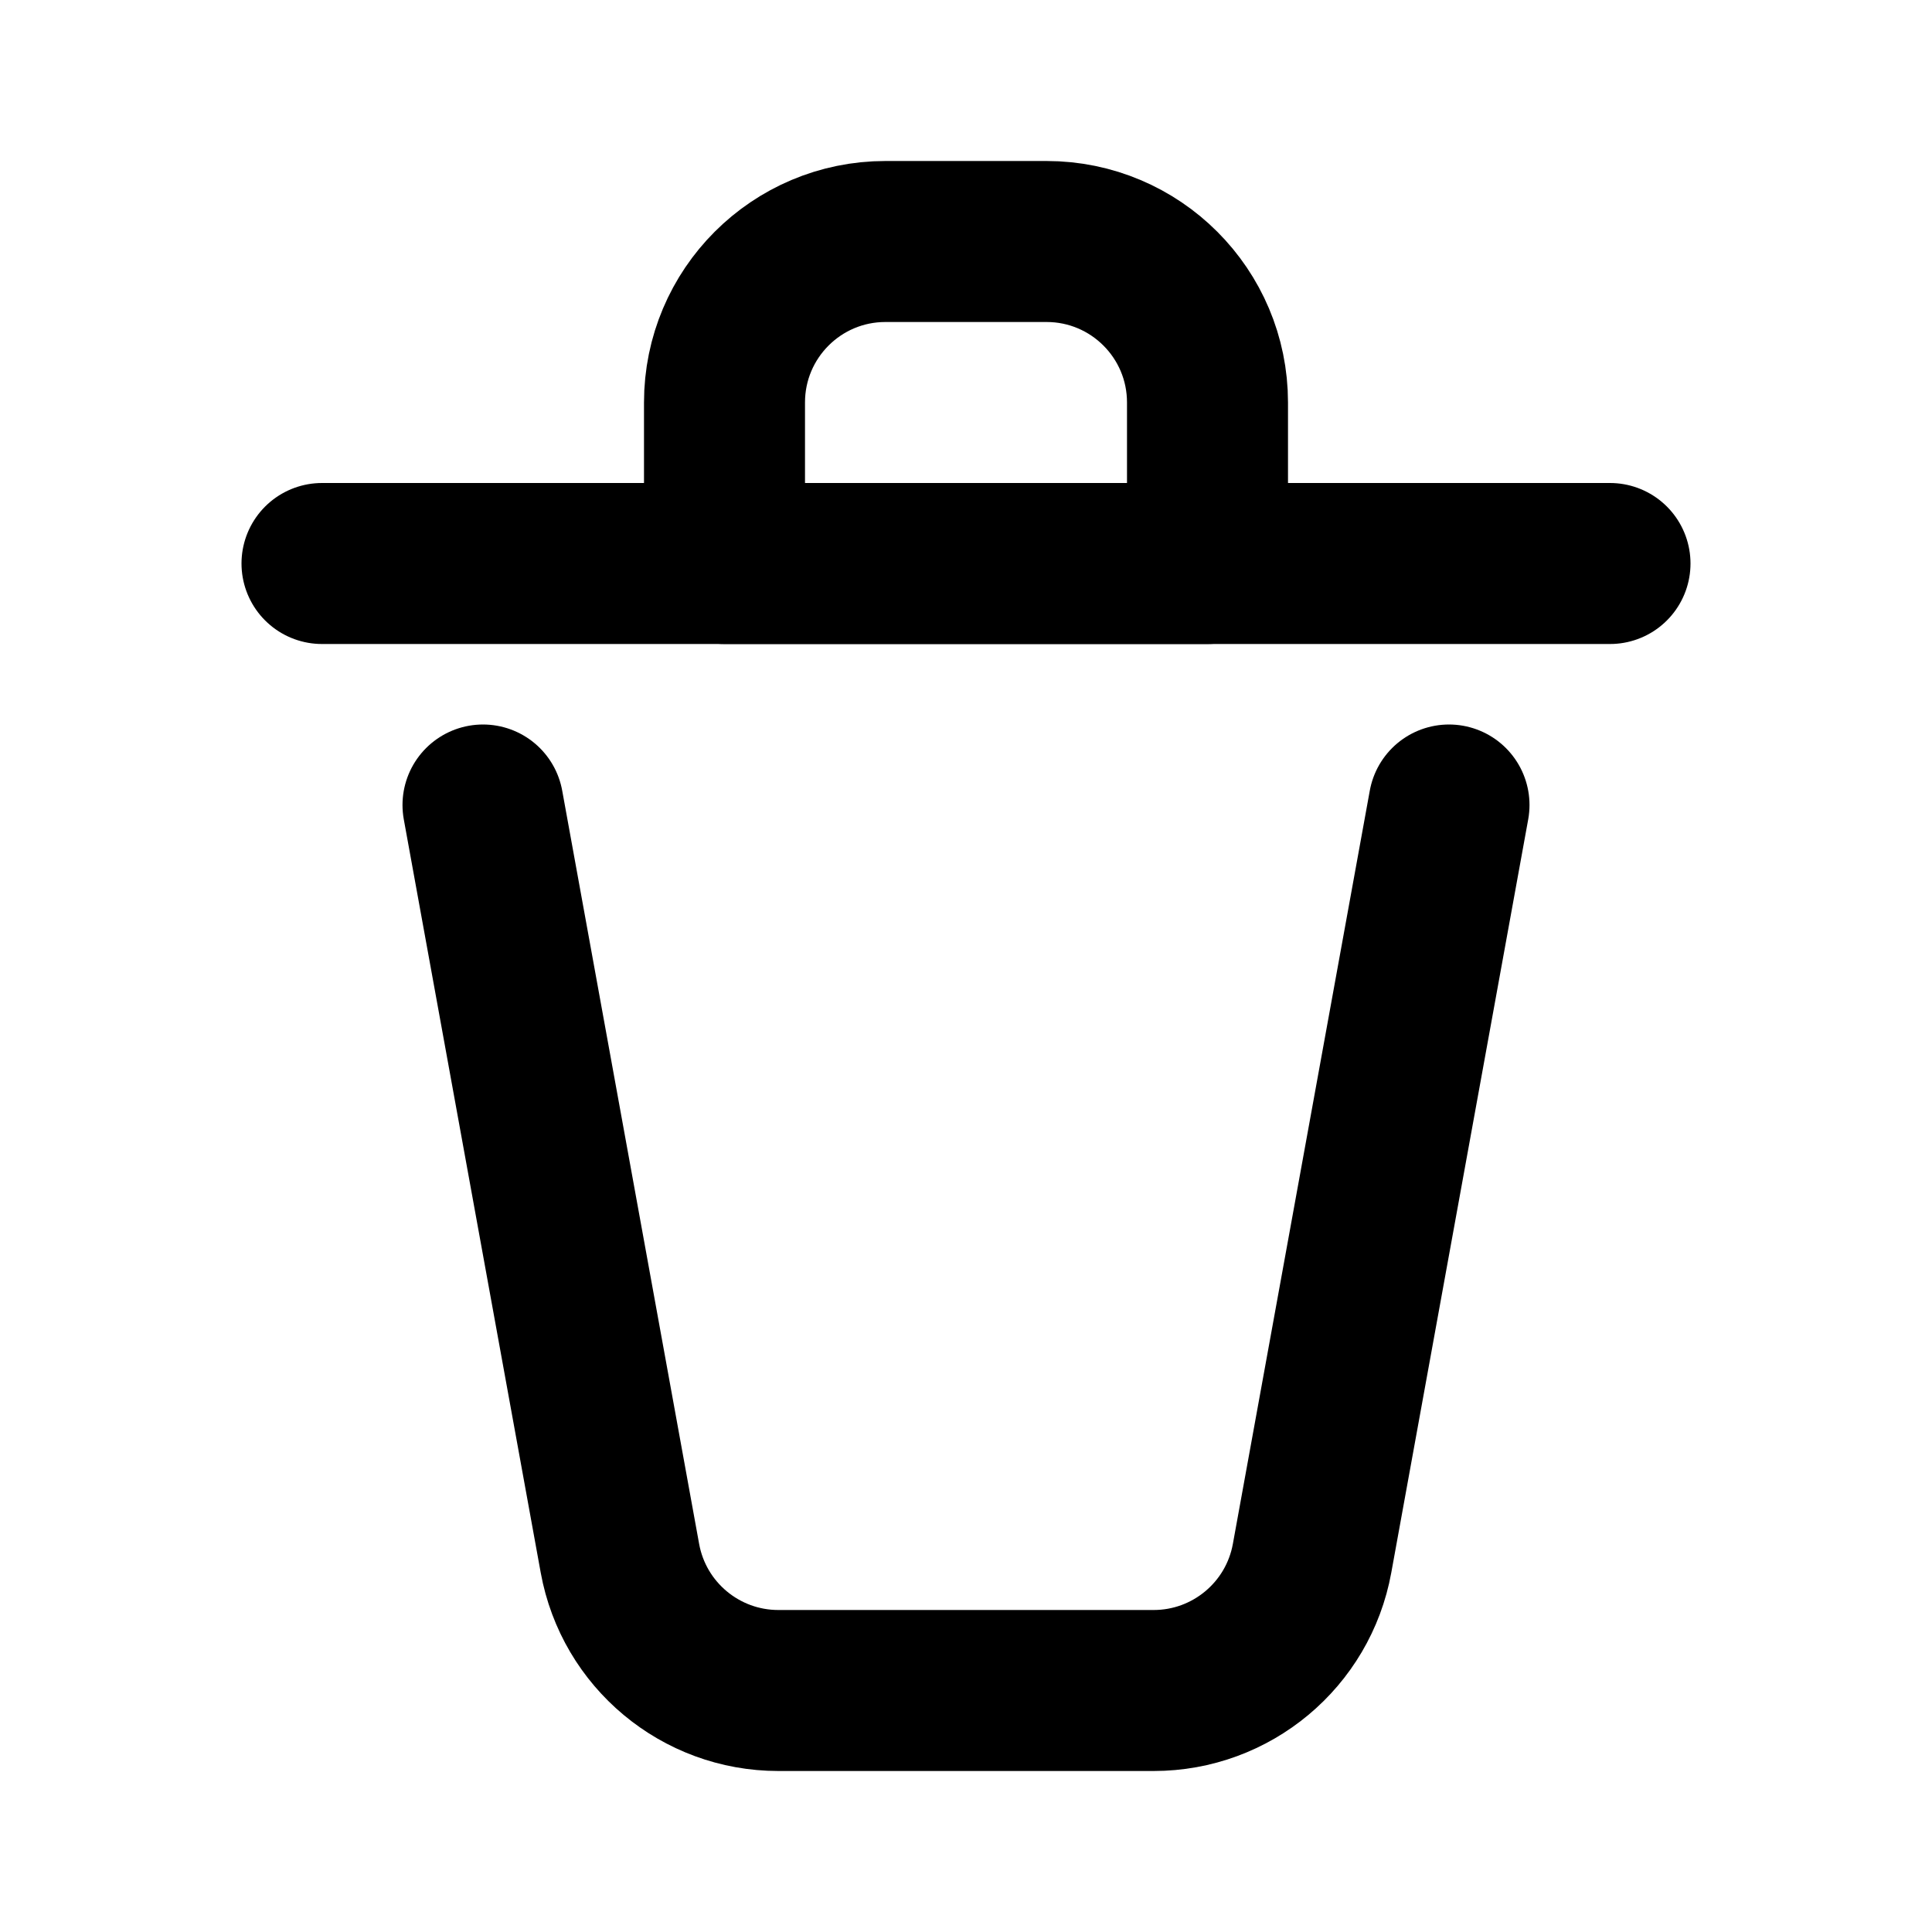
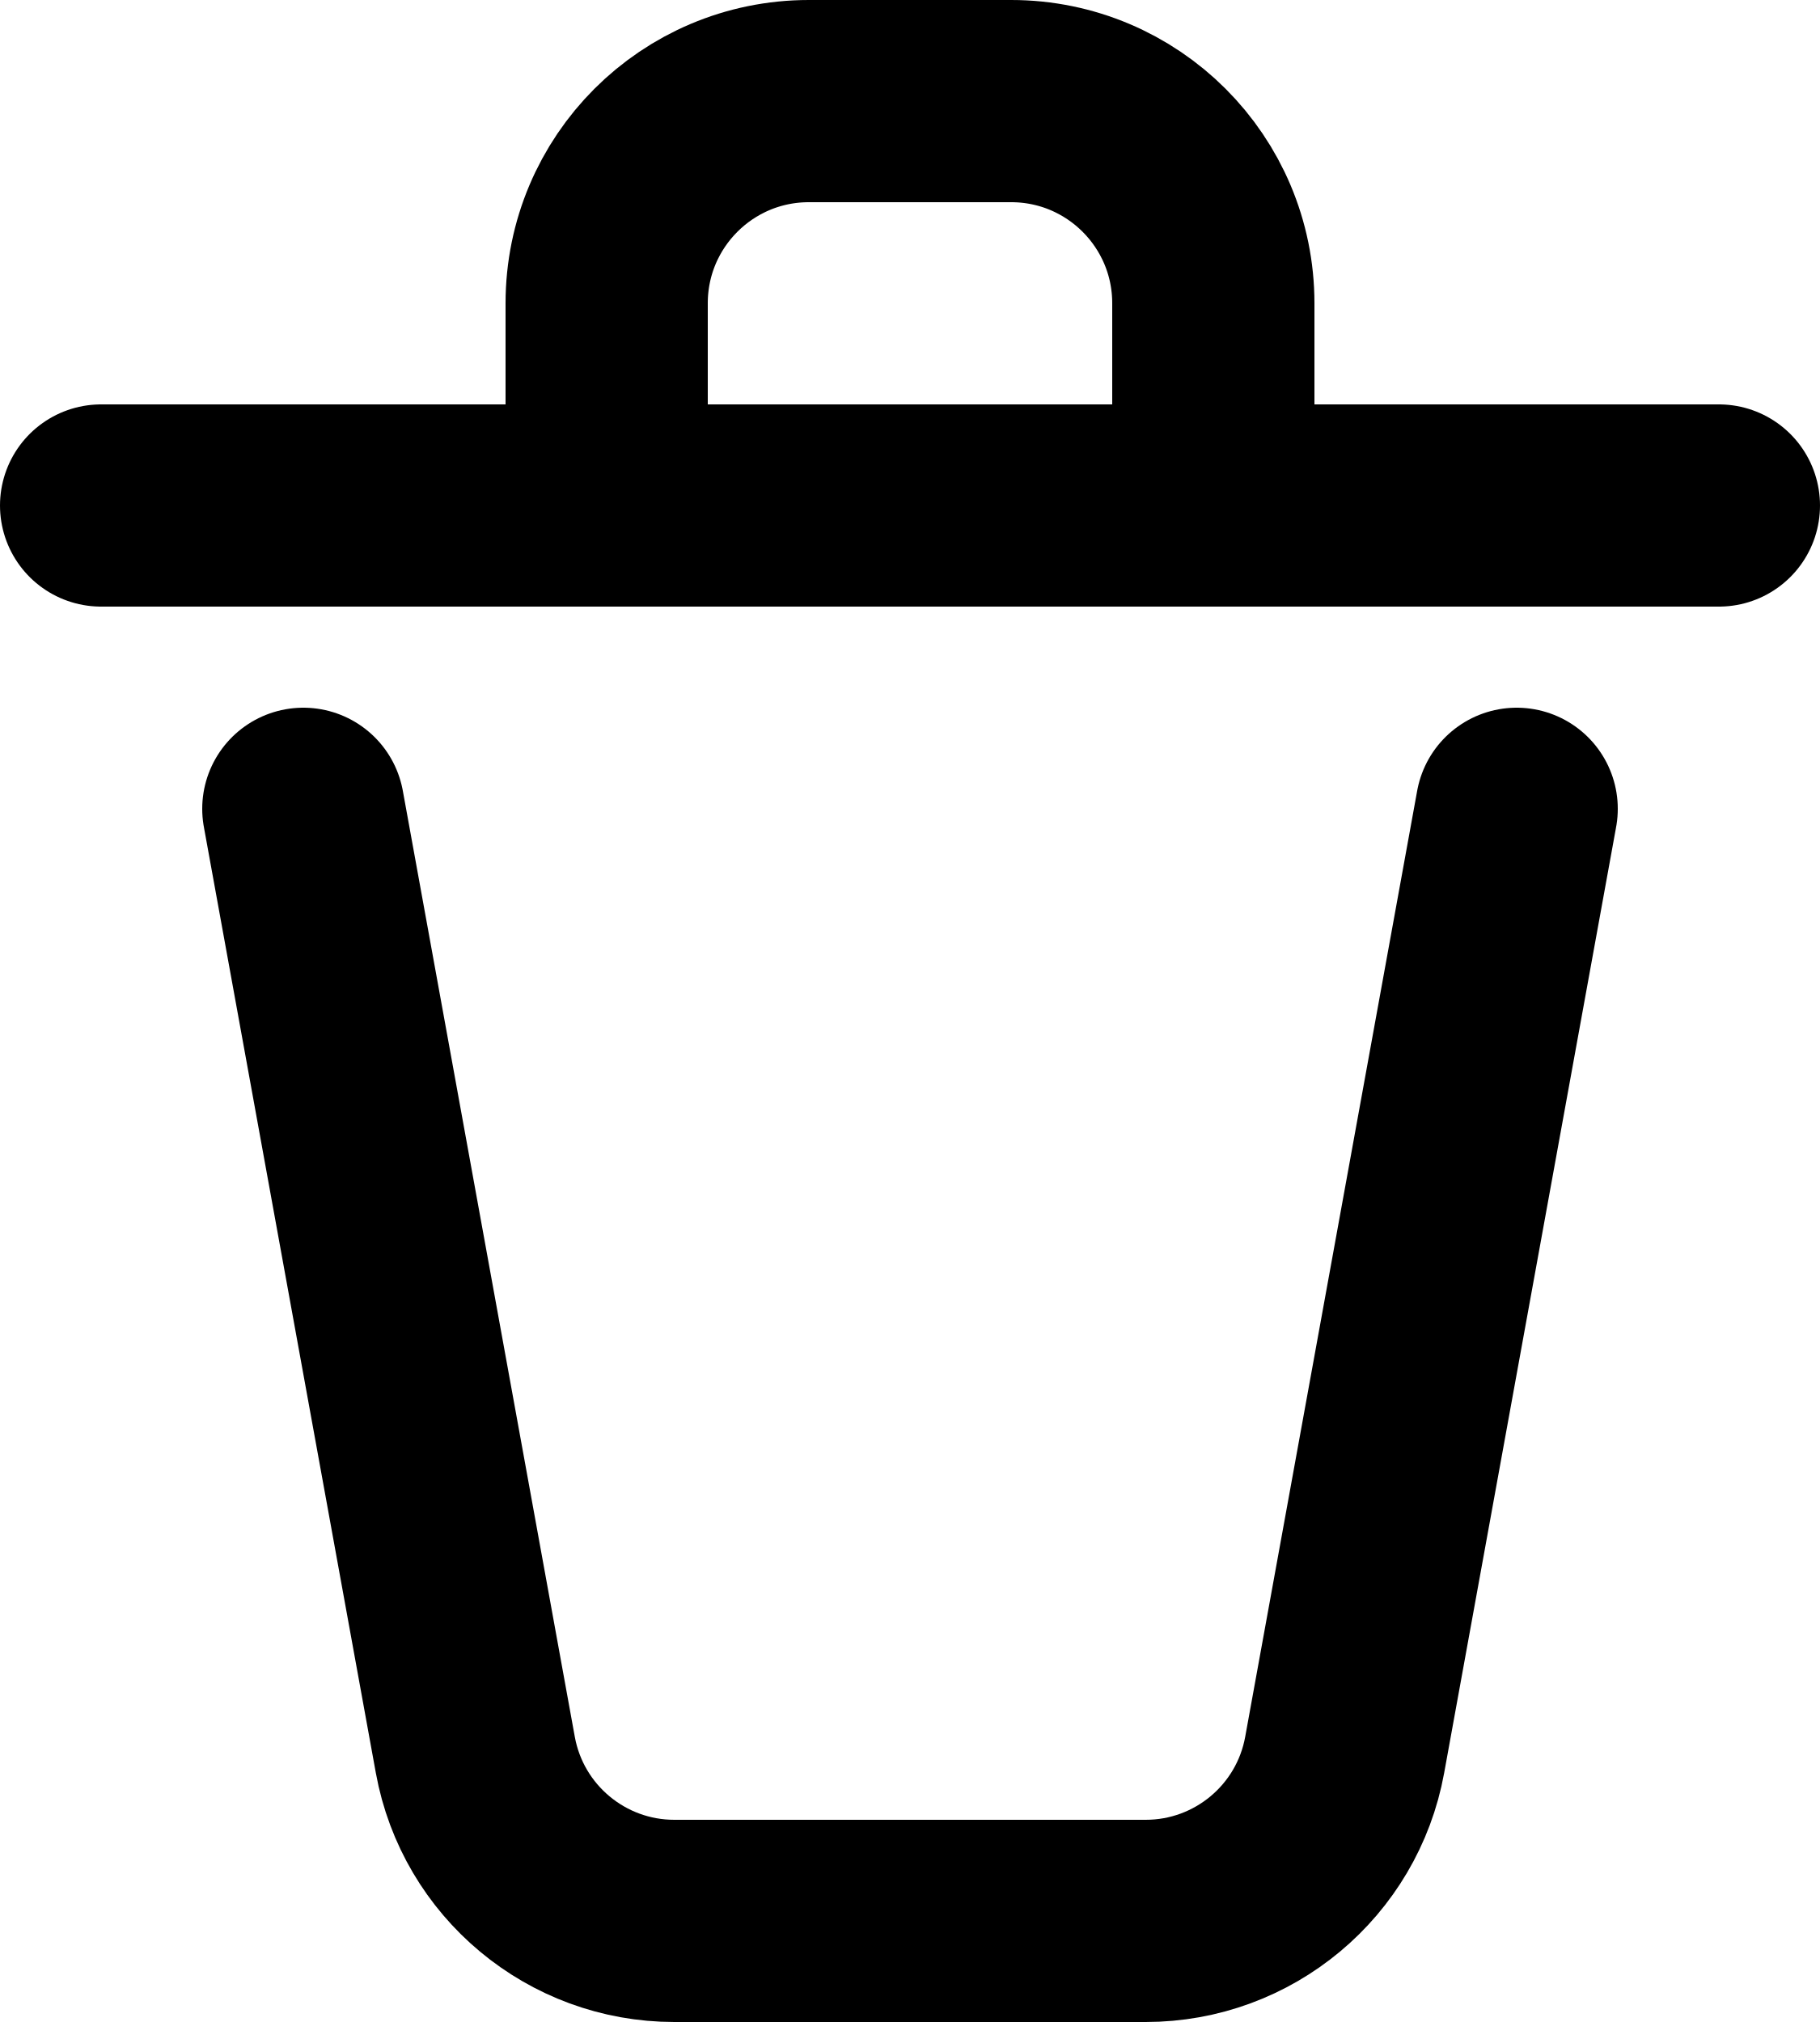
- <svg xmlns="http://www.w3.org/2000/svg" width="800px" height="800px" viewBox="0 0 24 24" fill="none">
+ <svg xmlns="http://www.w3.org/2000/svg" fill="none" viewBox="3 2 18 20">
  <path d="M4 7H20" stroke="#000000" stroke-width="2" stroke-linecap="round" stroke-linejoin="round" />
  <path d="M6 10L7.701 19.358C7.874 20.309 8.703 21 9.669 21H14.331C15.297 21 16.126 20.309 16.299 19.358L18 10" stroke="#000000" stroke-width="2" stroke-linecap="round" stroke-linejoin="round" />
  <path d="M9 5C9 3.895 9.895 3 11 3H13C14.105 3 15 3.895 15 5V7H9V5Z" stroke="#000000" stroke-width="2" stroke-linecap="round" stroke-linejoin="round" />
</svg>
